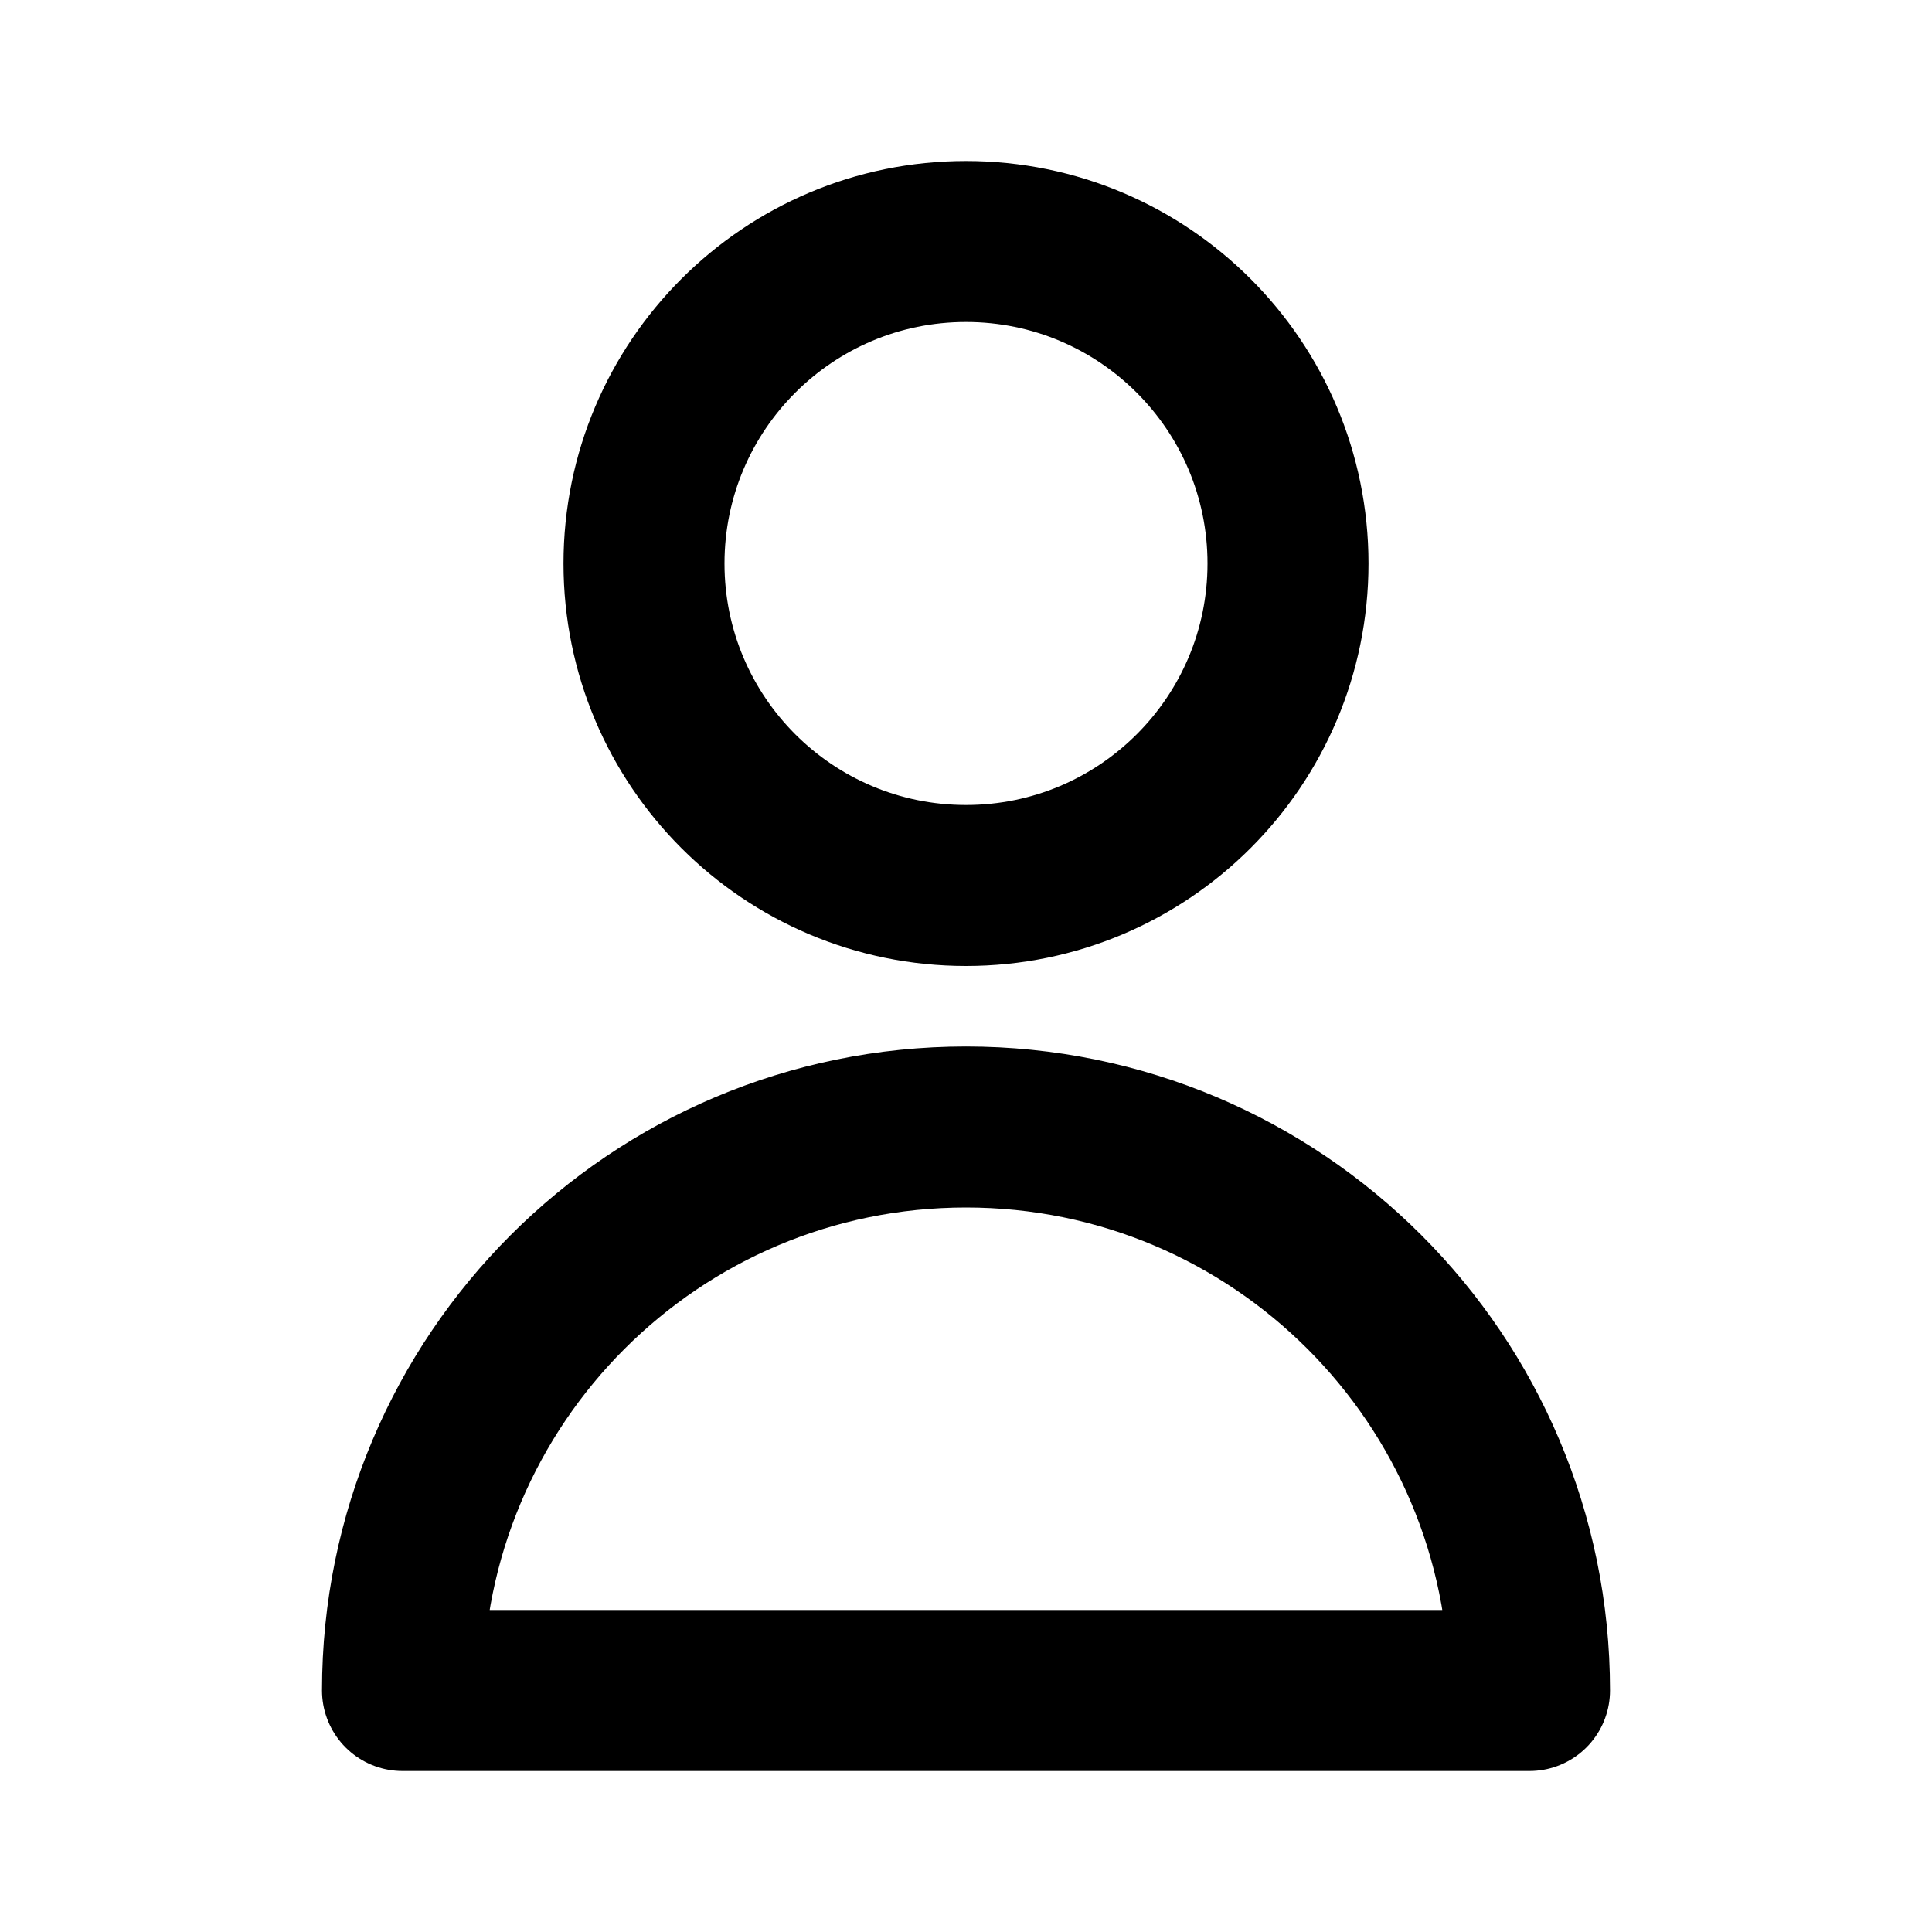
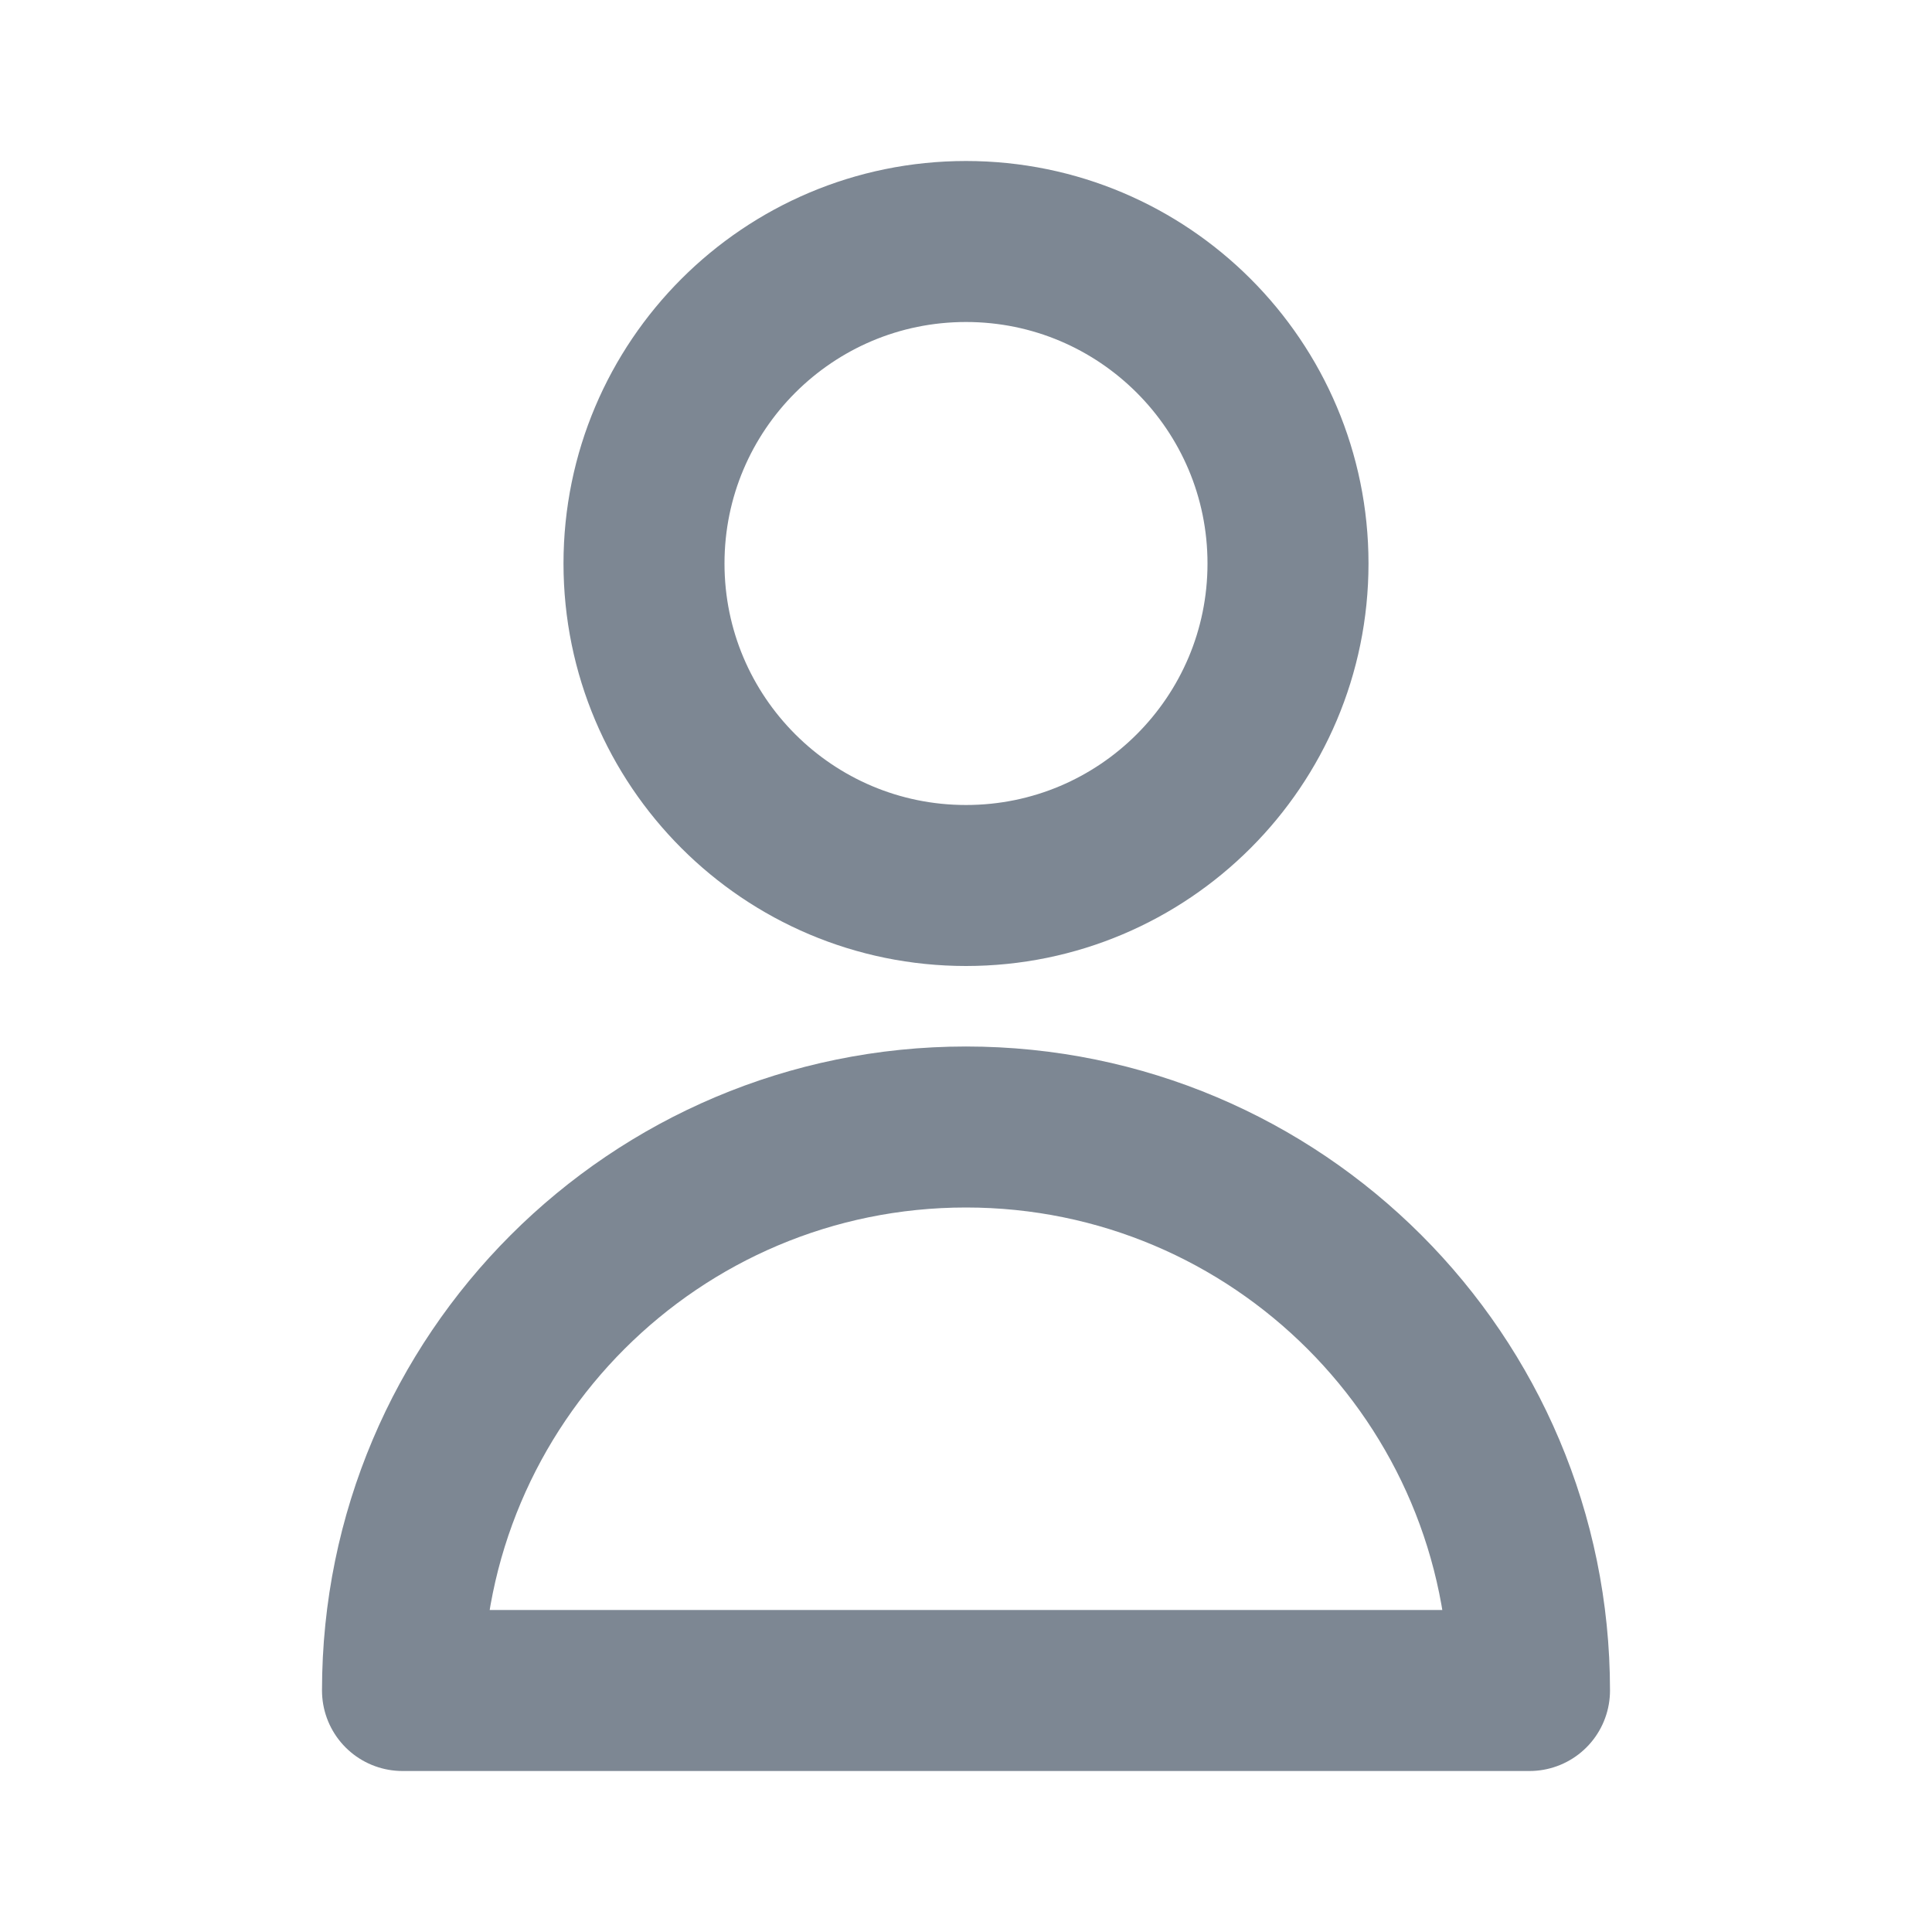
<svg xmlns="http://www.w3.org/2000/svg" width="800px" height="800px" viewBox="0 0 24 24" fill="none">
  <g id="SVGRepo_bgCarrier" stroke-width="0" />
  <g id="SVGRepo_tracerCarrier" stroke-linecap="round" stroke-linejoin="round" />
  <g id="SVGRepo_iconCarrier">
-     <path d="M16 7C16 9.209 14.209 11 12 11C9.791 11 8 9.209 8 7C8 4.791 9.791 3 12 3C14.209 3 16 4.791 16 7Z" stroke="#000000" stroke-width="2" stroke-linecap="round" stroke-linejoin="round" />
-     <path d="M12 14C8.134 14 5 17.134 5 21H19C19 17.134 15.866 14 12 14Z" stroke="#000000" stroke-width="2" stroke-linecap="round" stroke-linejoin="round" />
+     <path d="M16 7C16 9.209 14.209 11 12 11C9.791 11 8 9.209 8 7C8 4.791 9.791 3 12 3C14.209 3 16 4.791 16 7Z" stroke="#7D8793" stroke-width="2" stroke-linecap="round" stroke-linejoin="round" />
+     <path d="M12 14C8.134 14 5 17.134 5 21H19C19 17.134 15.866 14 12 14Z" stroke="#7D8793" stroke-width="2" stroke-linecap="round" stroke-linejoin="round" />
  </g>
</svg>
